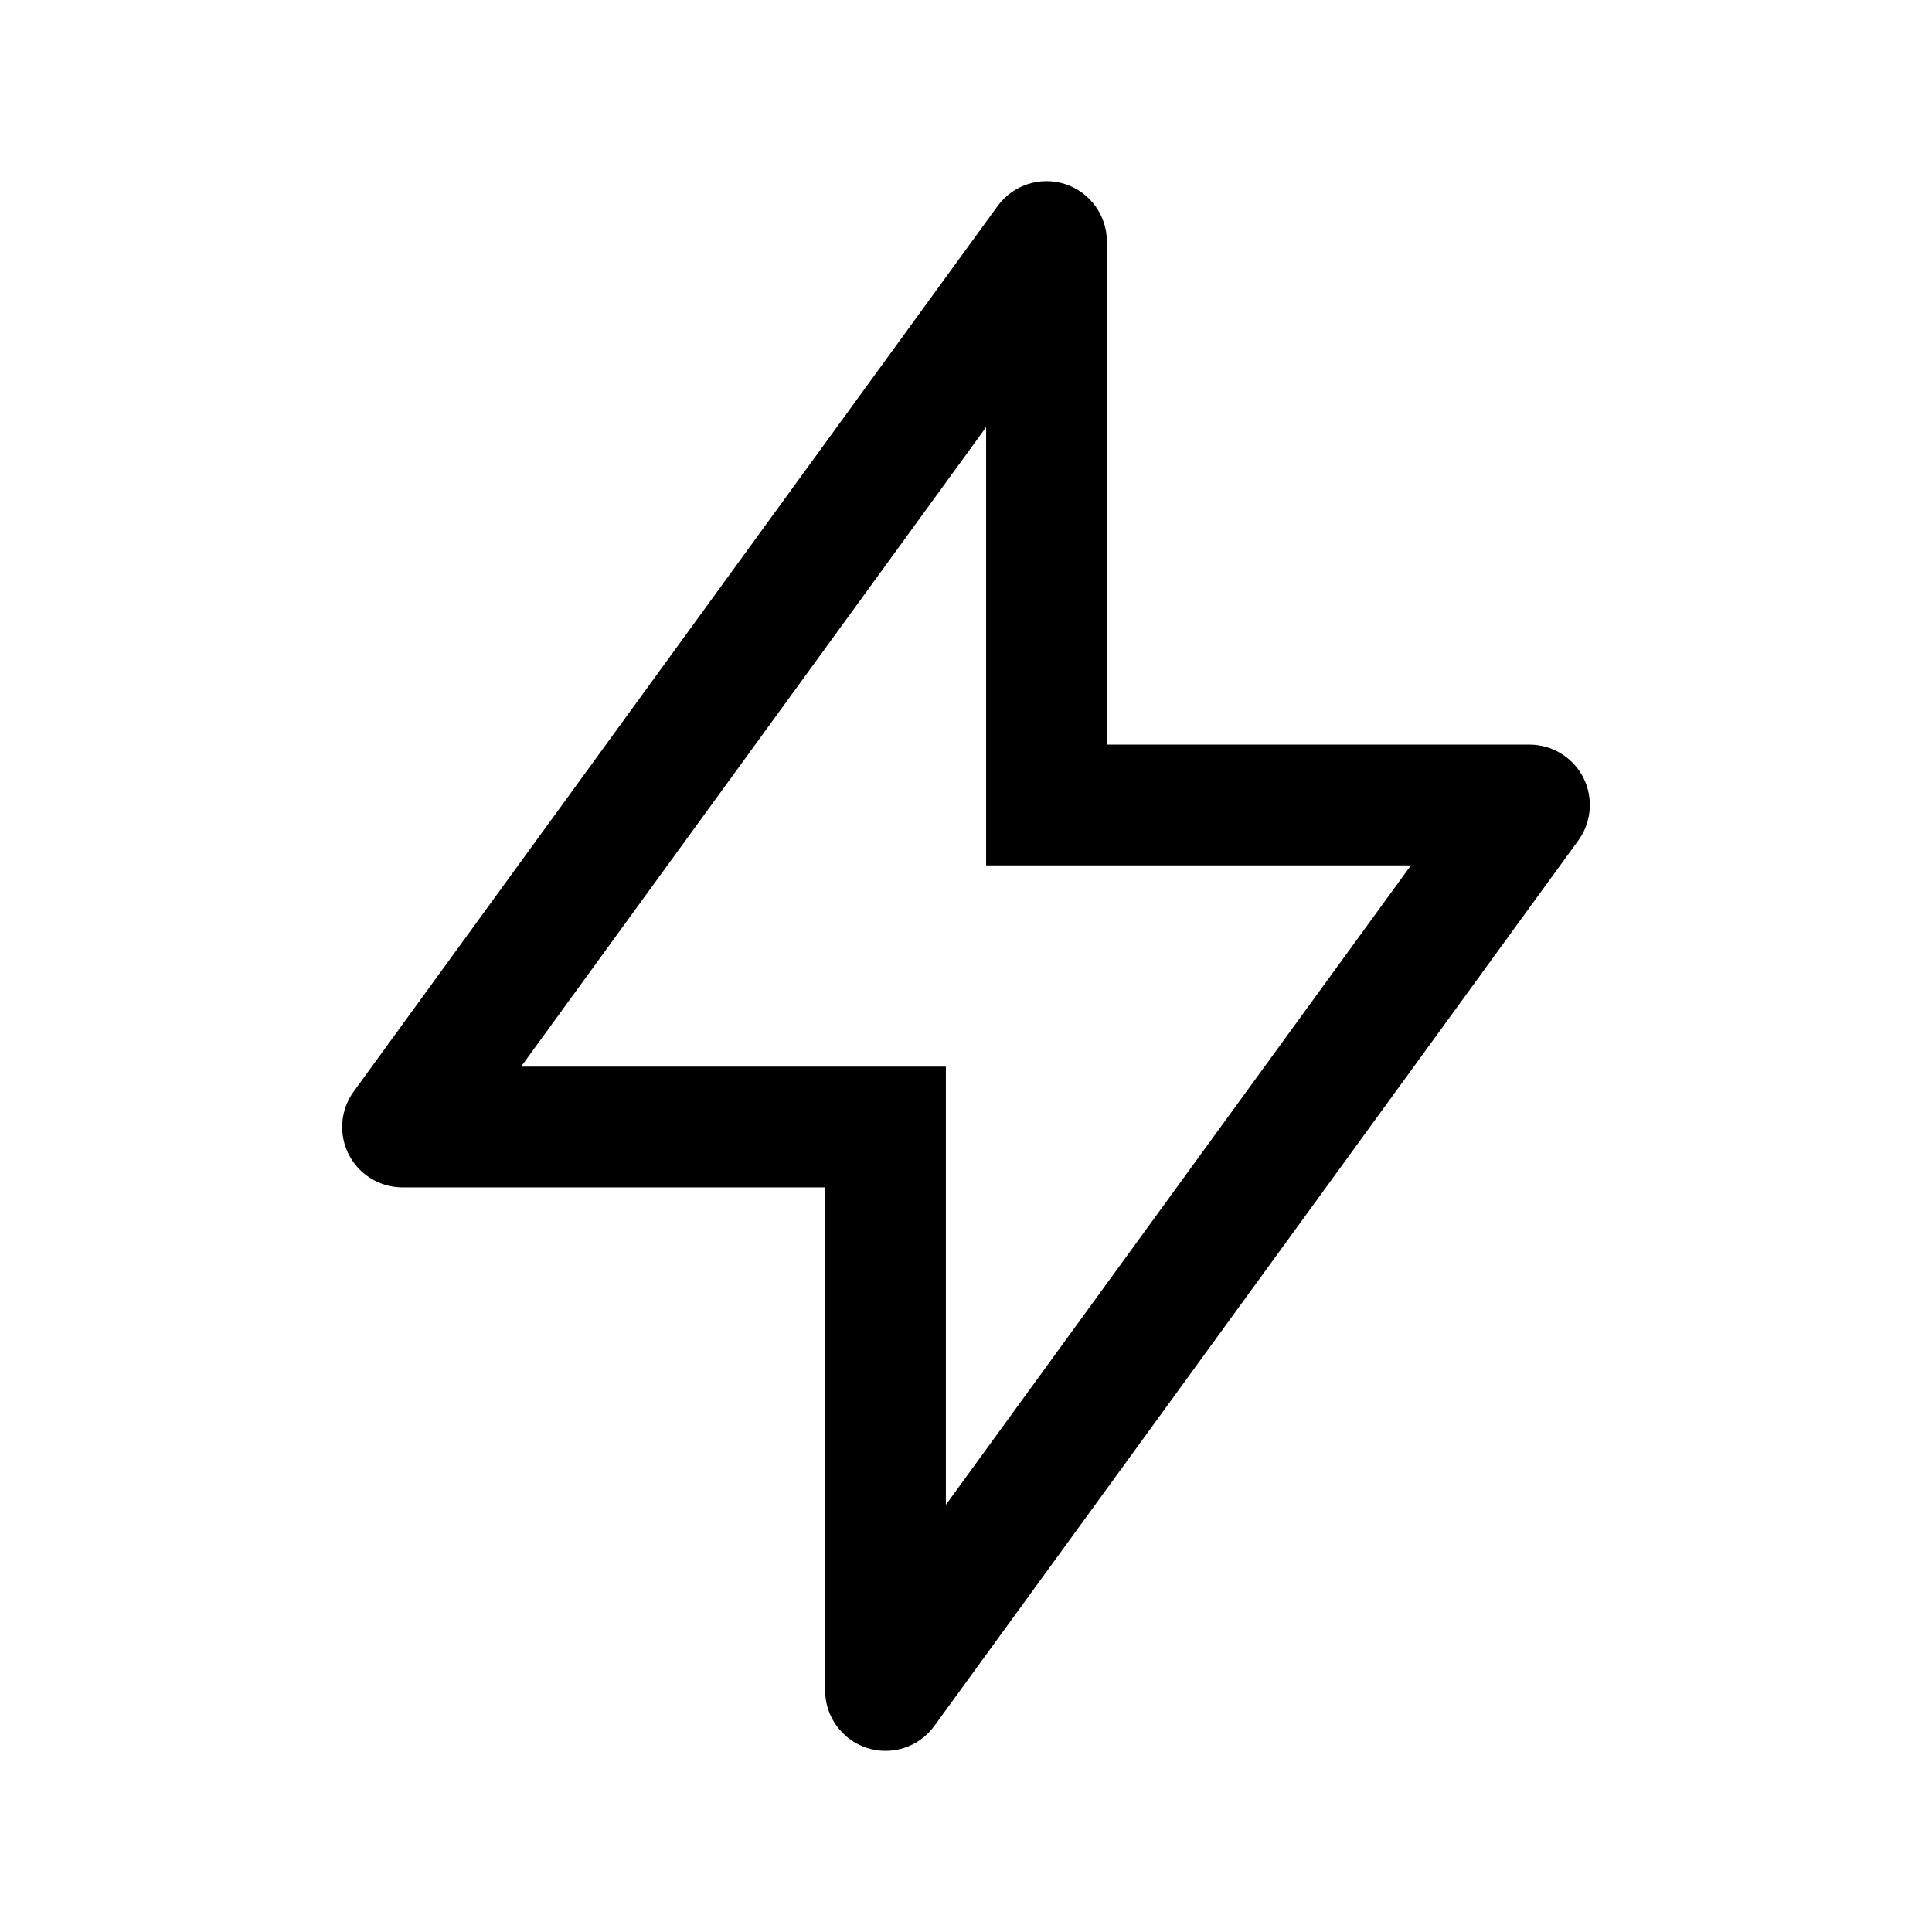
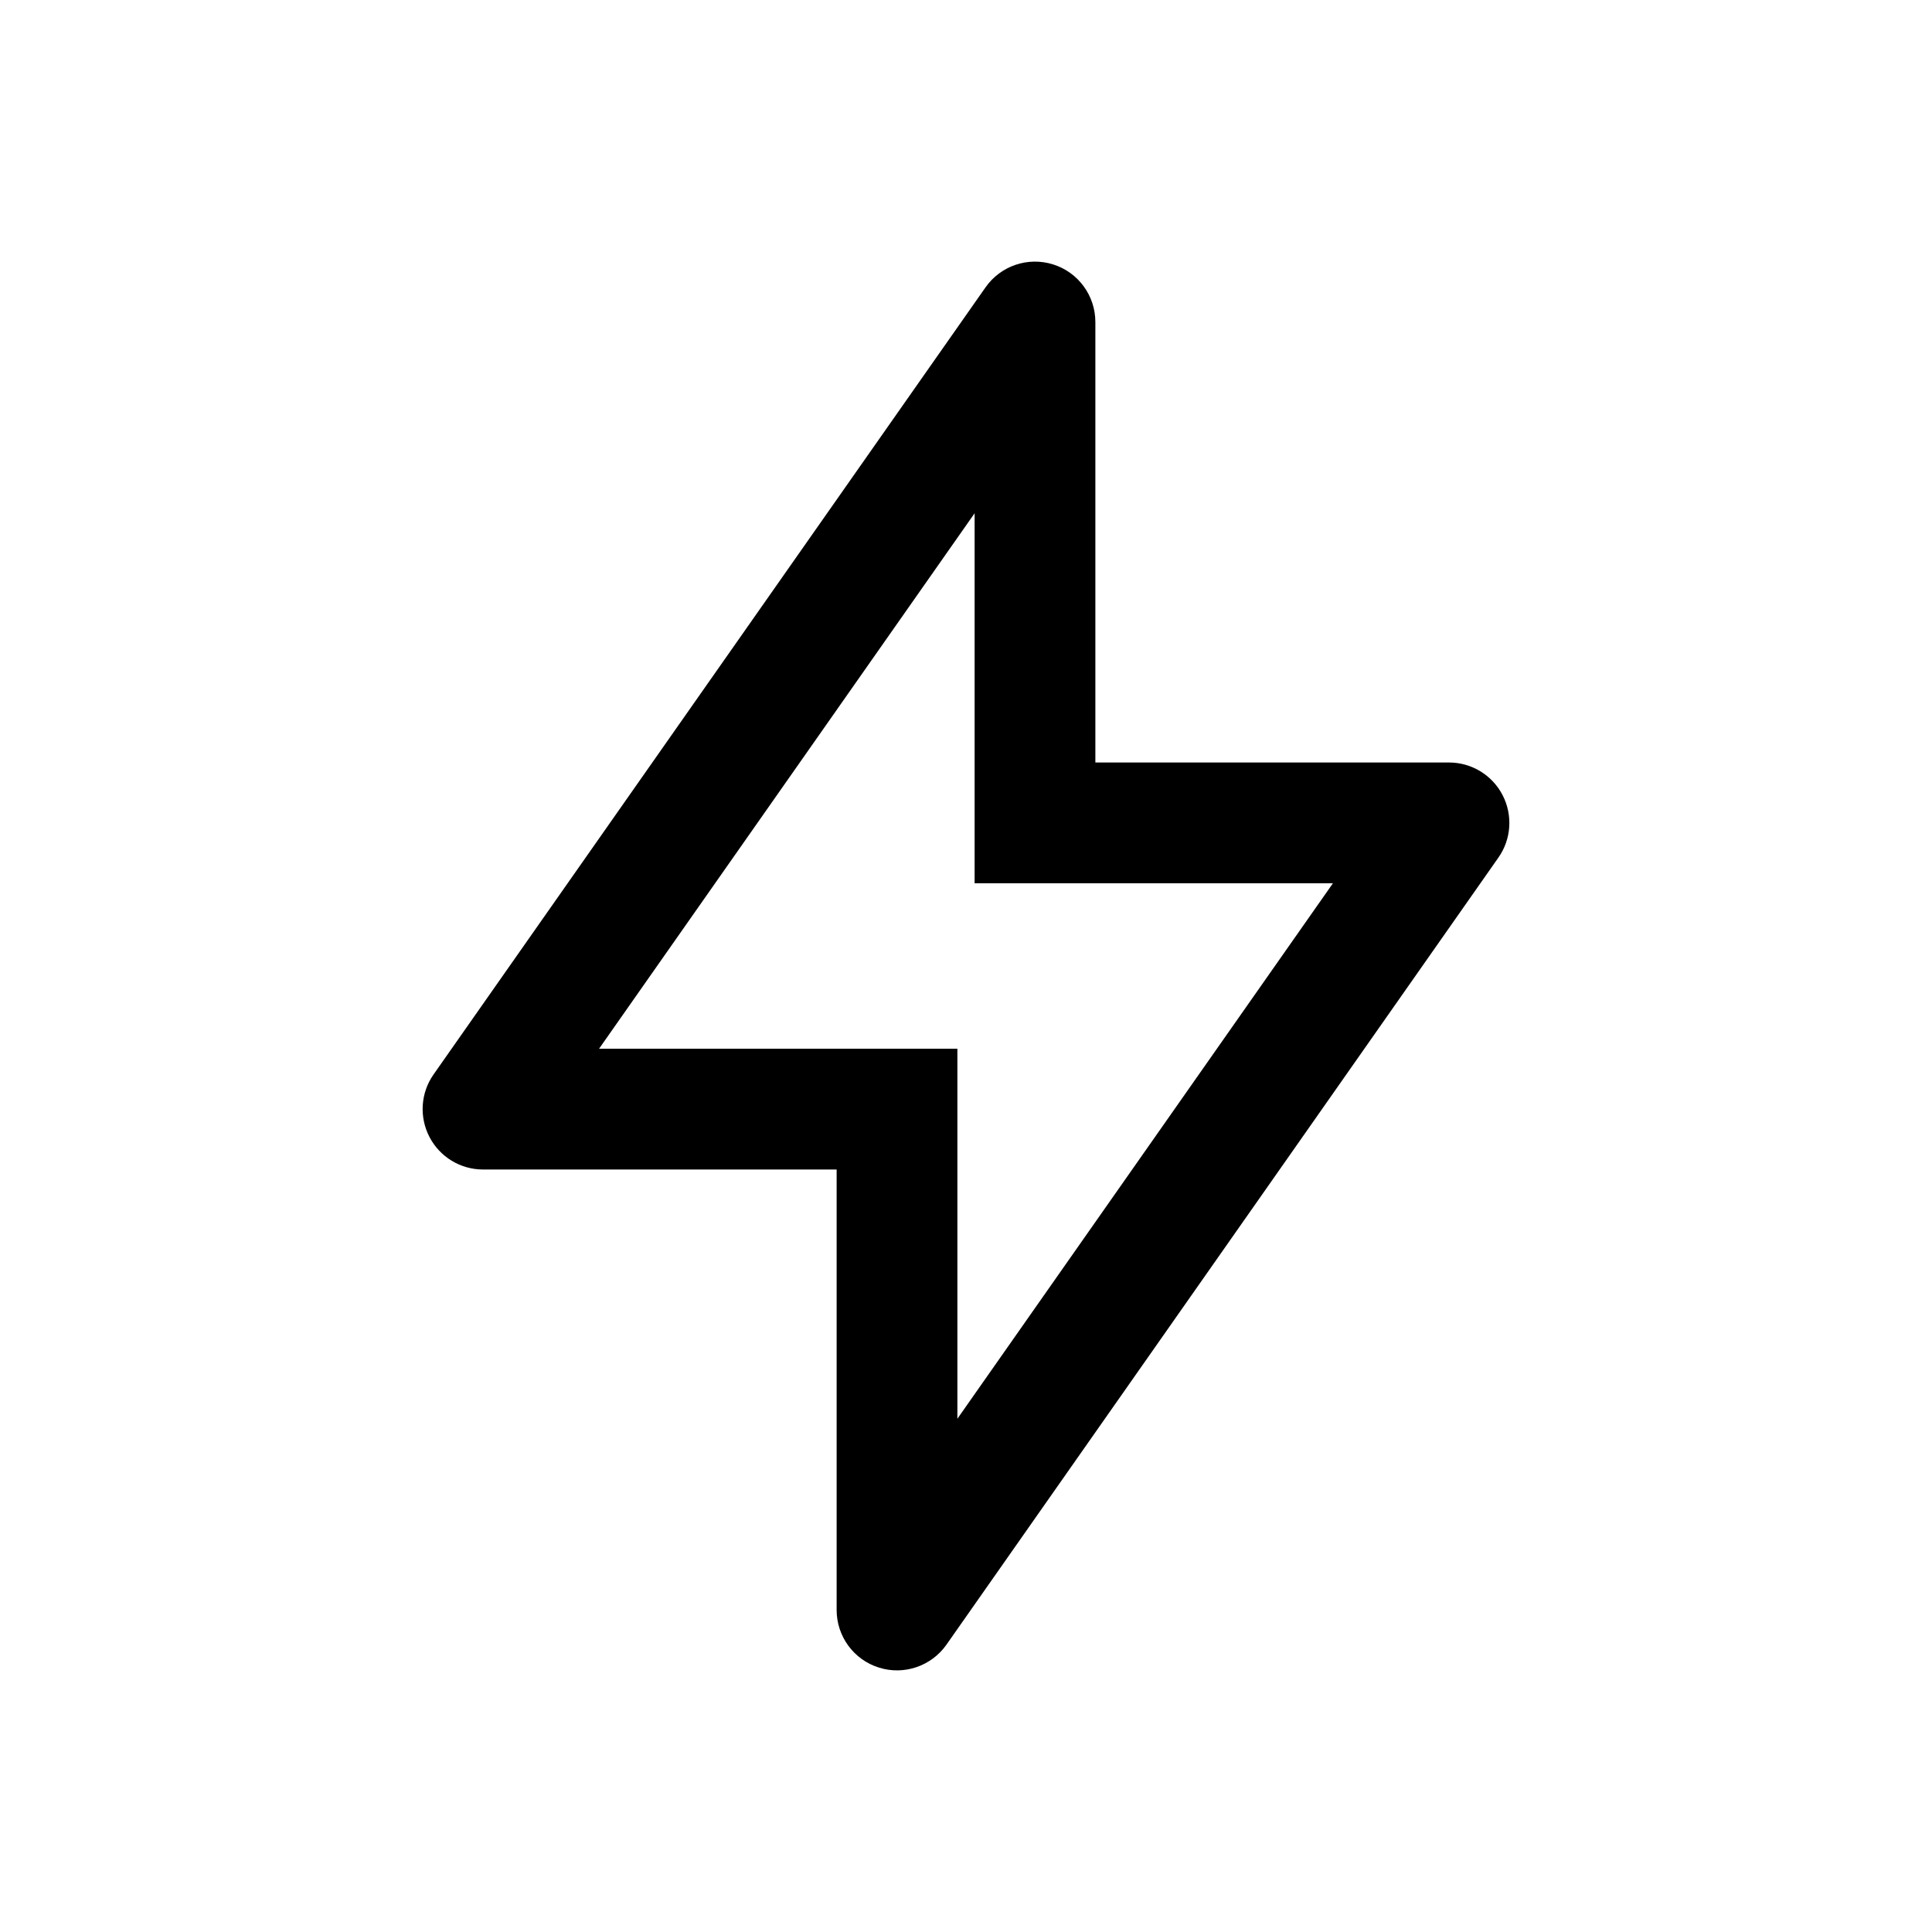
<svg xmlns="http://www.w3.org/2000/svg" width="24" height="24" viewBox="0 0 24 24" fill="none">
-   <path d="M12.393 2.559C12.585 2.296 12.924 2.187 13.232 2.287C13.541 2.388 13.75 2.675 13.75 3V9.25H19C19.282 9.25 19.54 9.408 19.668 9.659C19.796 9.911 19.772 10.213 19.606 10.441L11.606 21.441C11.415 21.704 11.077 21.813 10.768 21.713C10.46 21.612 10.25 21.325 10.25 21V14.75H5C4.718 14.75 4.46 14.592 4.332 14.341C4.204 14.089 4.228 13.787 4.394 13.559L12.393 2.559ZM6.473 13.25H11.75V18.693L17.527 10.75H12.25V5.306L6.473 13.25Z" fill="black" />
+   <path d="M12.857 4H13.607C13.607 3.673 13.395 3.383 13.083 3.285C12.771 3.186 12.431 3.301 12.243 3.569L12.857 4ZM12.857 10.222H12.107V10.972H12.857V10.222ZM18 10.222L18.614 10.653C18.775 10.424 18.794 10.124 18.665 9.876C18.536 9.628 18.28 9.472 18 9.472V10.222ZM11.143 20H10.393C10.393 20.327 10.605 20.617 10.917 20.715C11.229 20.814 11.569 20.698 11.757 20.431L11.143 20ZM11.143 13.778H11.893V13.028H11.143V13.778ZM6 13.778L5.386 13.347C5.225 13.576 5.206 13.876 5.335 14.124C5.464 14.372 5.72 14.528 6 14.528V13.778ZM12.857 4H12.107V10.222H12.857H13.607V4H12.857ZM12.857 10.222V10.972H18V10.222V9.472H12.857V10.222ZM18 10.222L17.386 9.792L10.529 19.569L11.143 20L11.757 20.431L18.614 10.653L18 10.222ZM11.143 20H11.893V13.778H11.143H10.393V20H11.143ZM11.143 13.778V13.028H6V13.778V14.528H11.143V13.778ZM6 13.778L6.614 14.208L13.471 4.431L12.857 4L12.243 3.569L5.386 13.347L6 13.778Z" fill="black" />
</svg>
